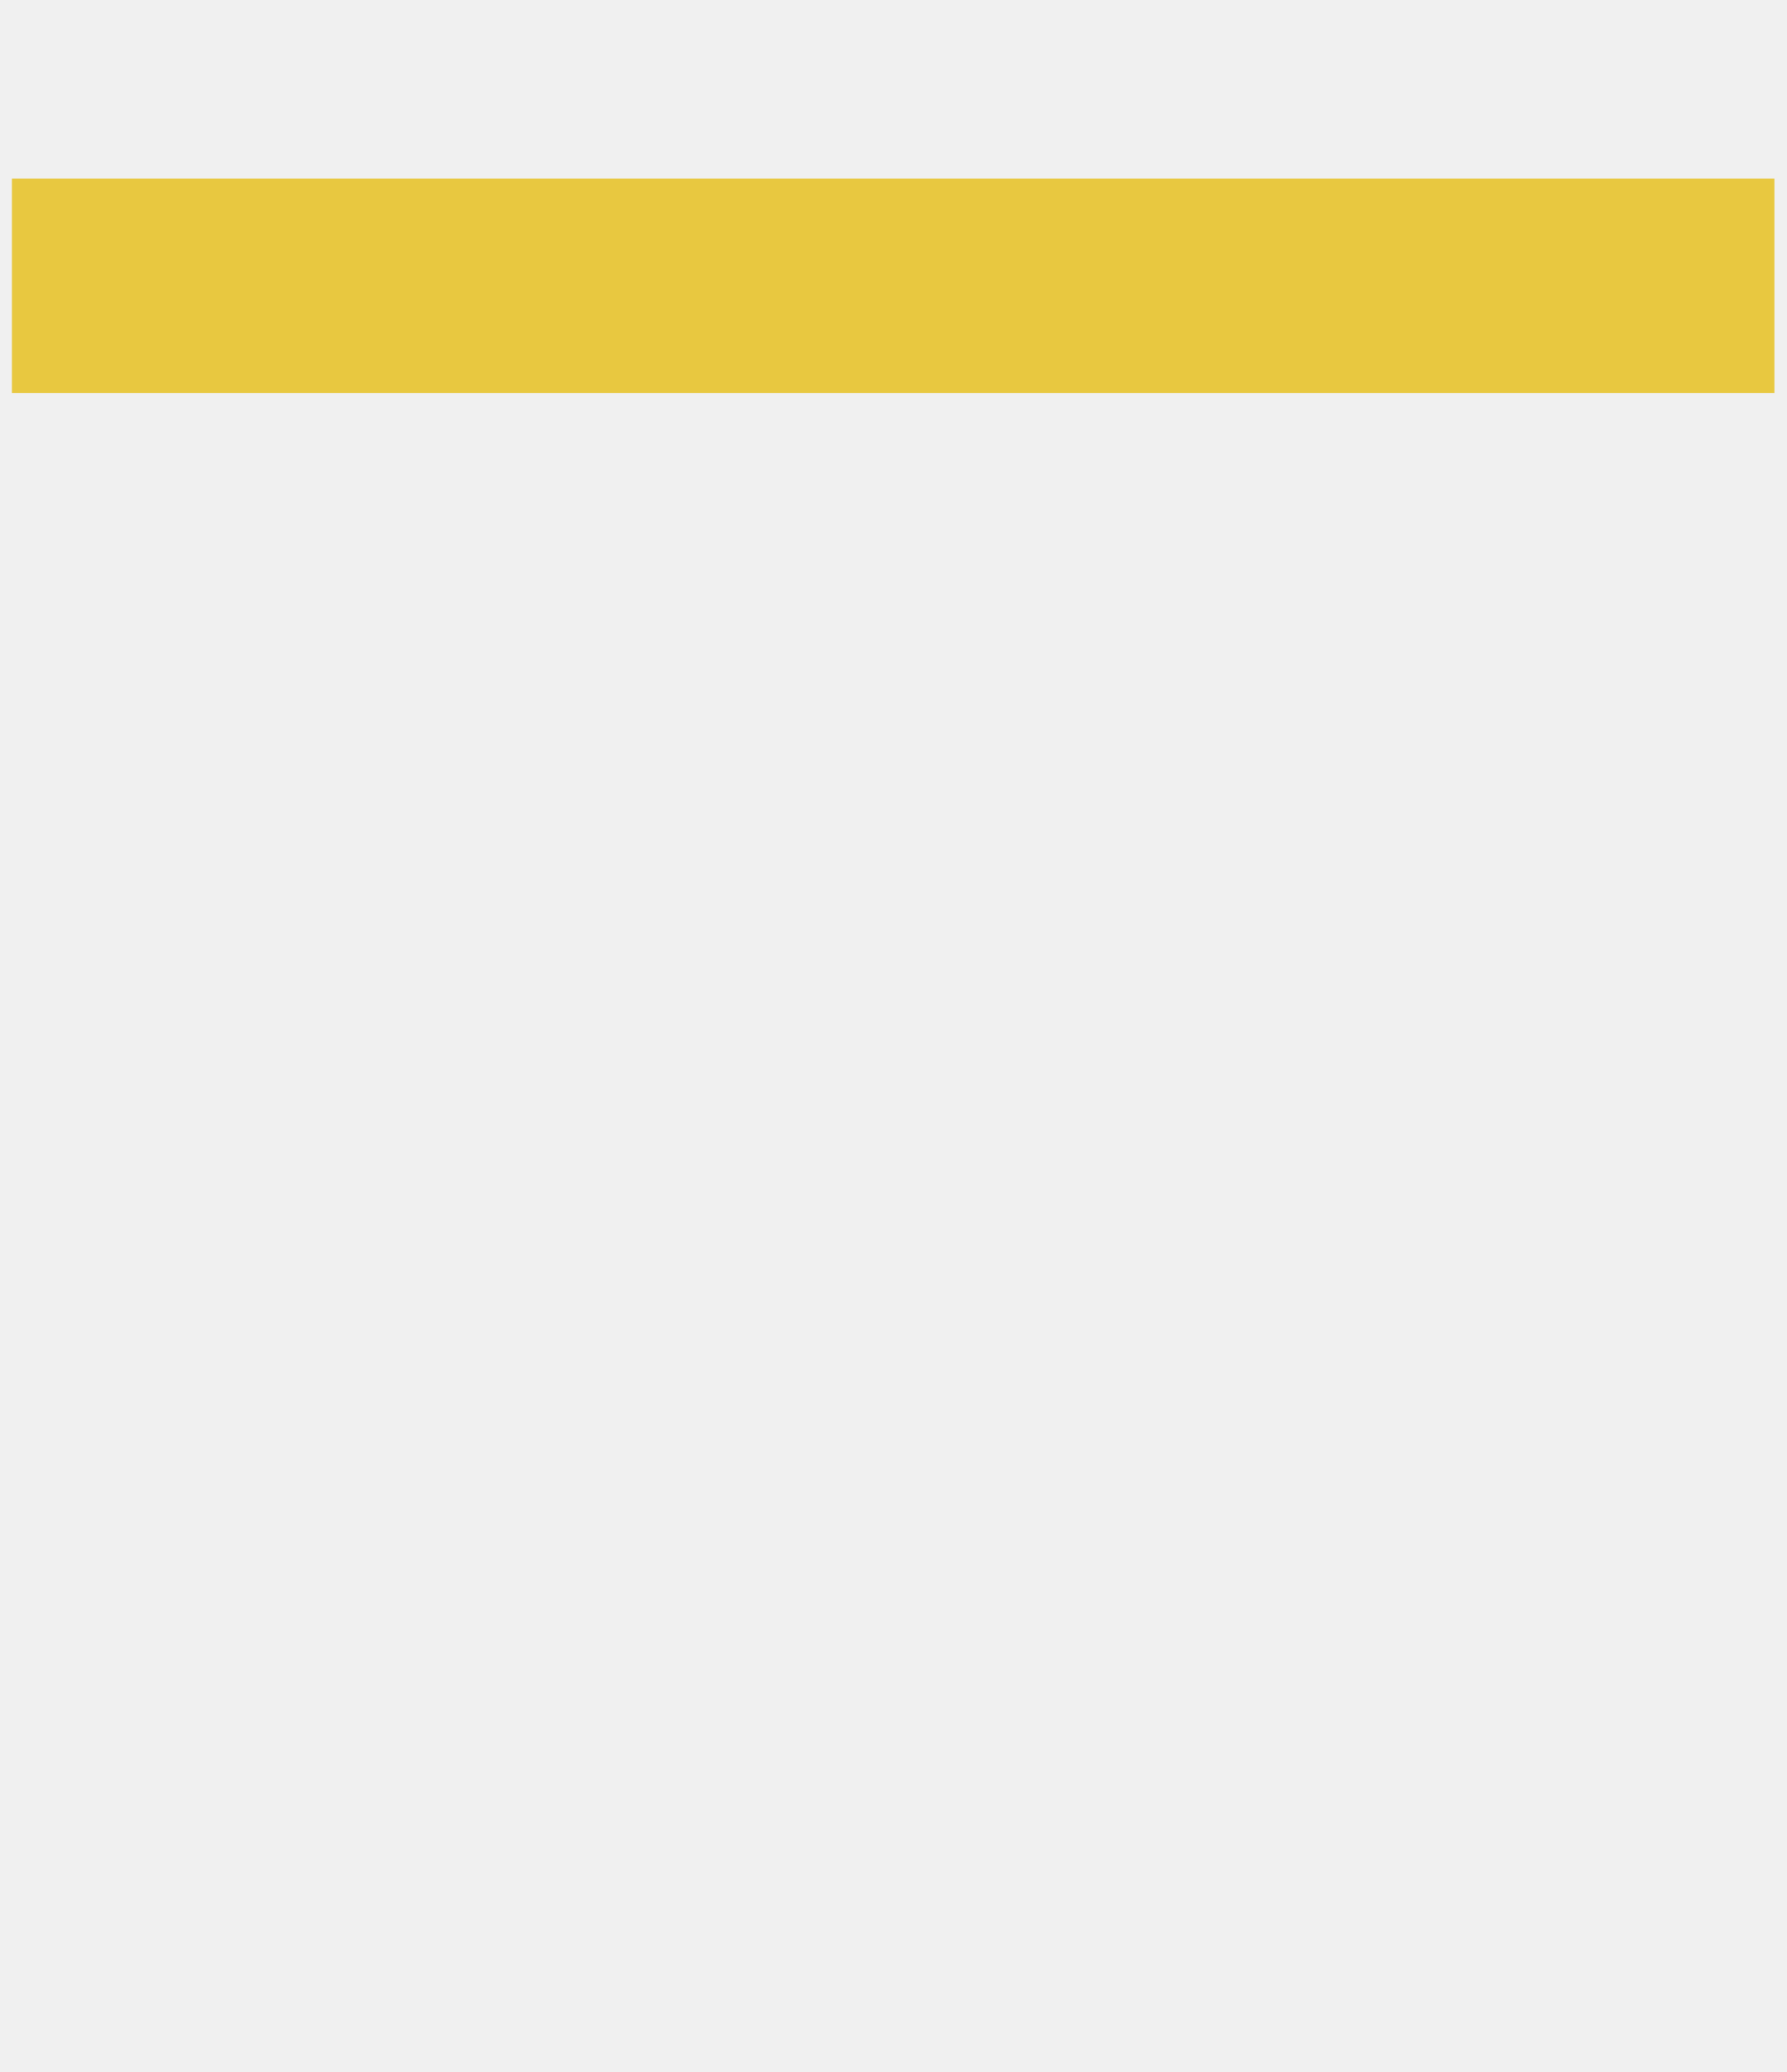
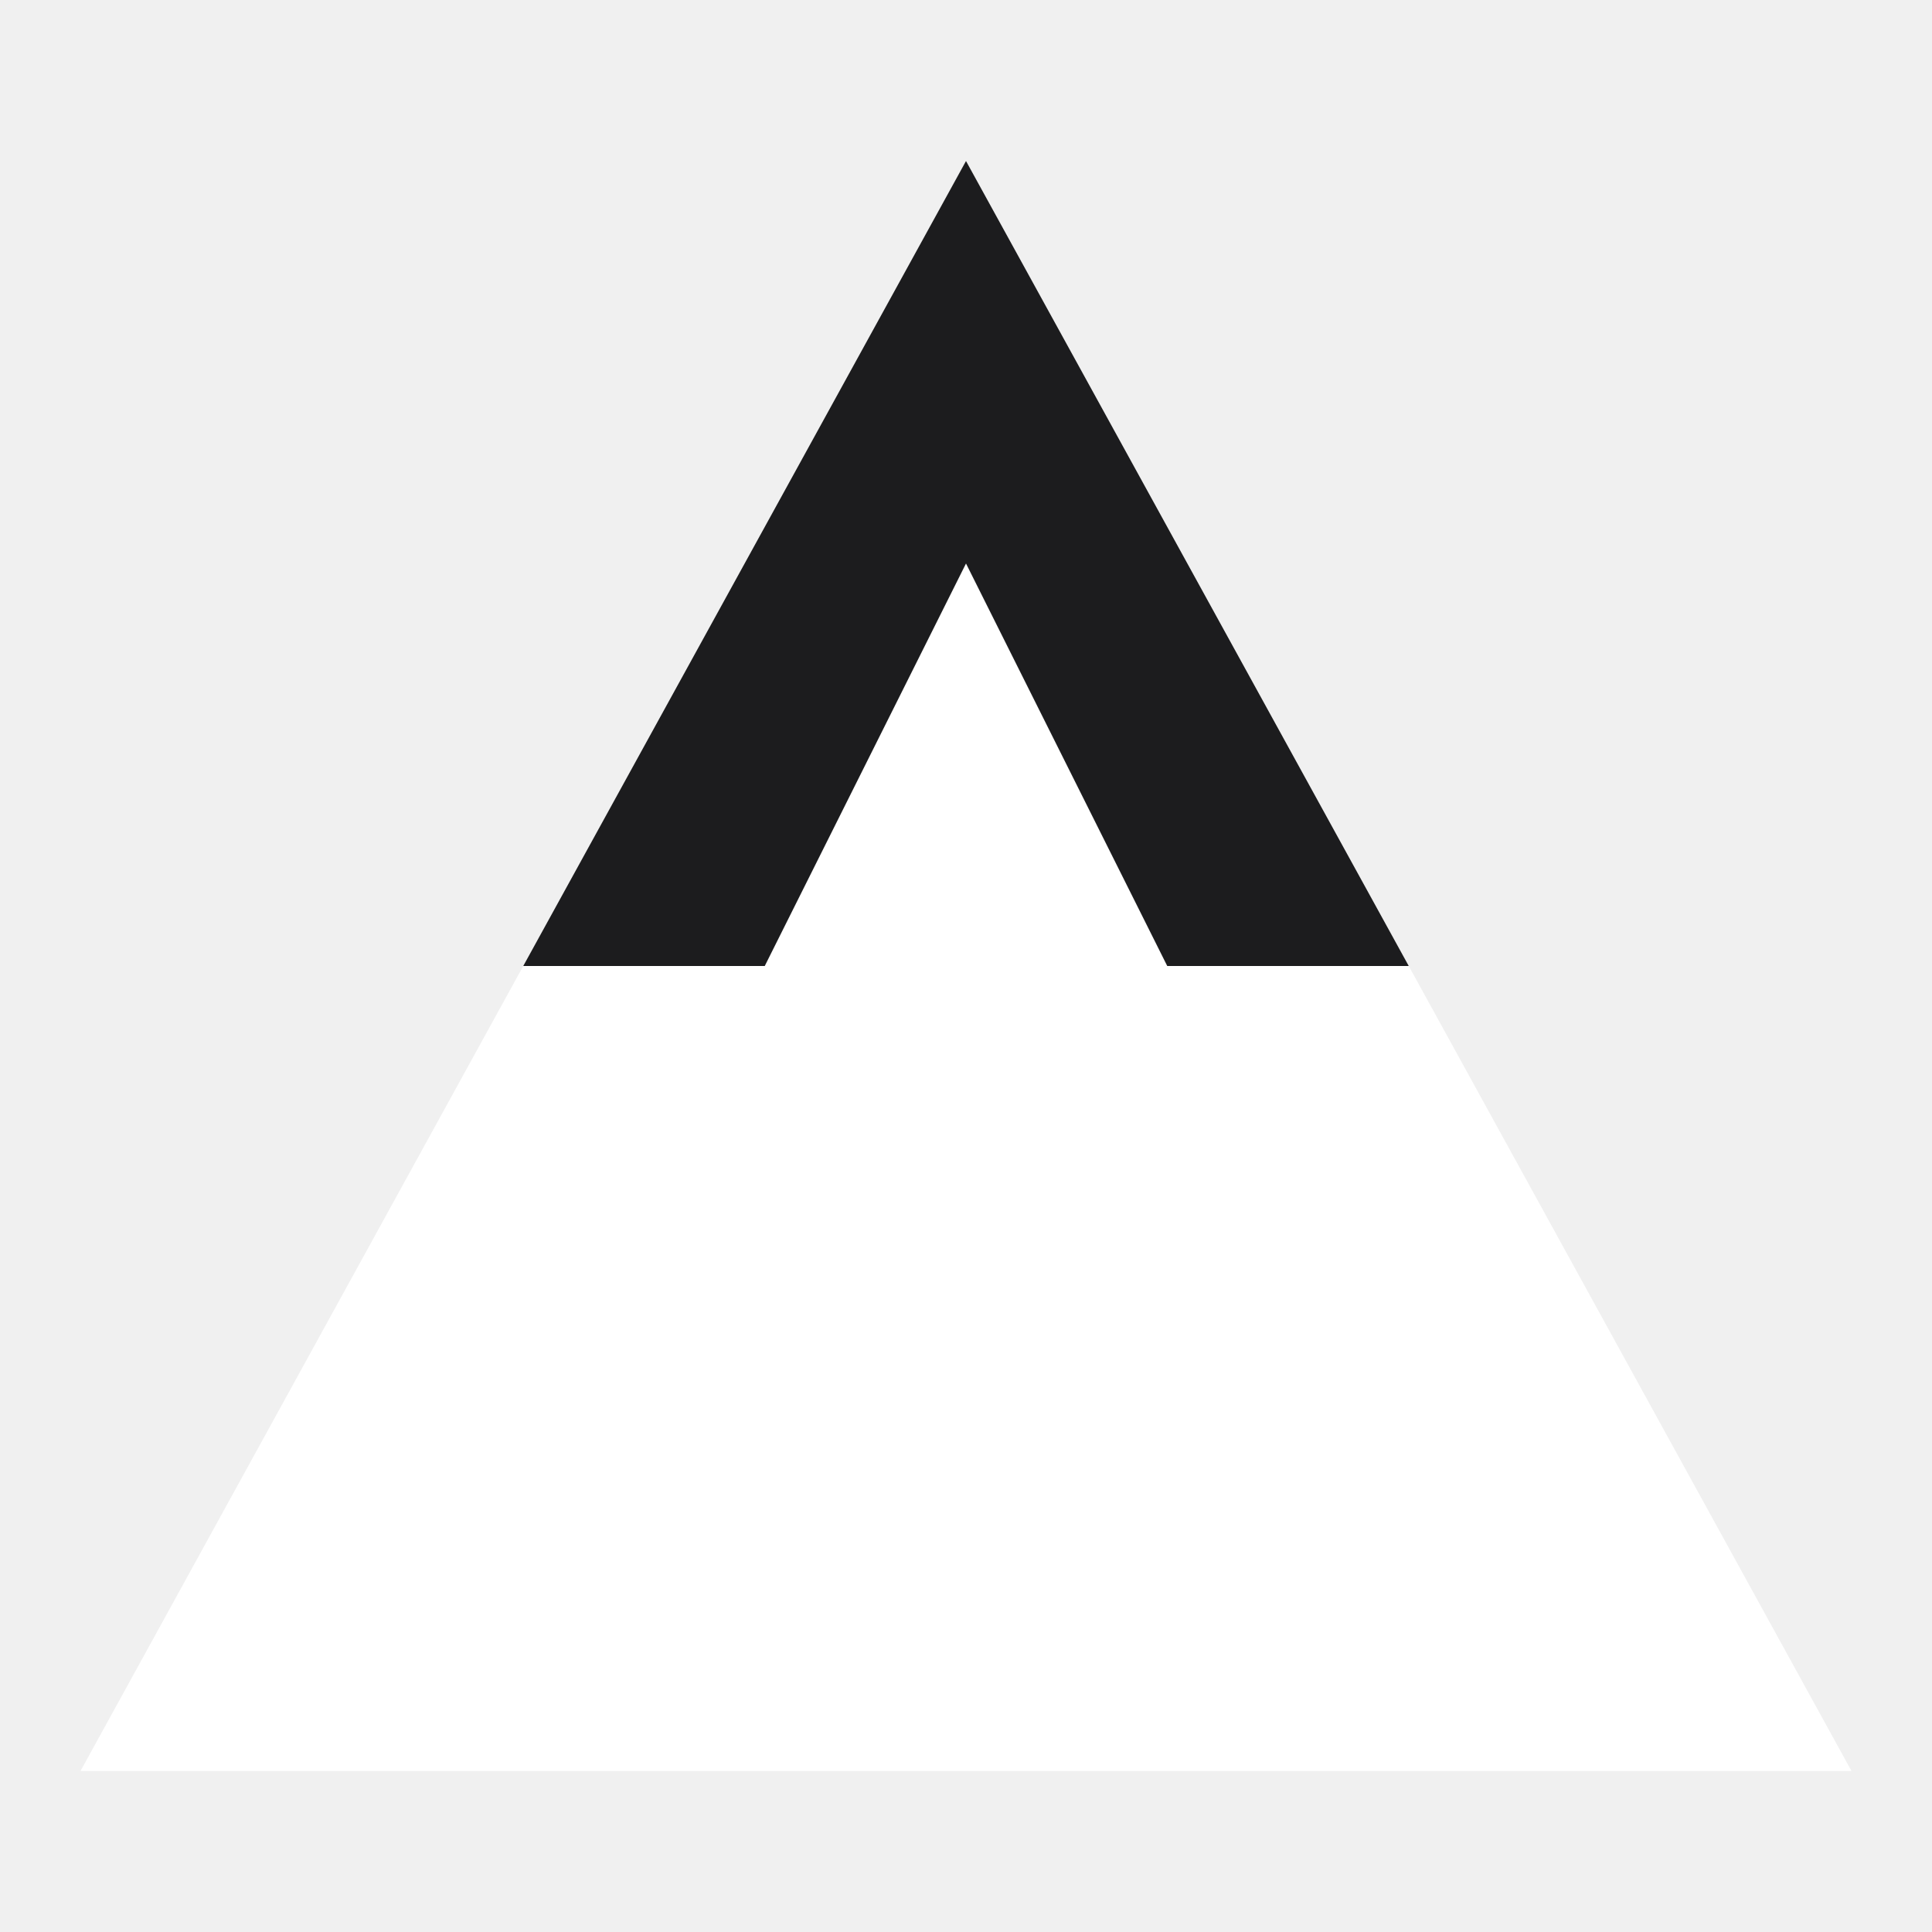
- <svg xmlns="http://www.w3.org/2000/svg" width="150" height="174" viewBox="0 0 150 174">
-   <line x1="28" y1="0" x2="28" y2="174" stroke="#f0f0f0" stroke-width="18" stroke-linecap="square" />
-   <line x1="122" y1="24" x2="122" y2="138" stroke="#f0f0f0" stroke-width="18" stroke-linecap="square" />
-   <line x1="10" y1="24" x2="140" y2="24" stroke="#E8C840" stroke-width="18" stroke-linecap="square" />
-   <line x1="18" y1="68" x2="132" y2="68" stroke="#f0f0f0" stroke-width="9" stroke-linecap="square" />
+ <svg xmlns="http://www.w3.org/2000/svg" width="48" height="48" viewBox="0 0 48 48" fill="none">
+   <polygon points="24,4 46,44 2,44" fill="#ffffff" />
+   <polygon points="24,4 35,24 13,24" fill="#1c1c1e" />
+   <polygon points="24,14 30,26 18,26" fill="#ffffff" />
</svg>
